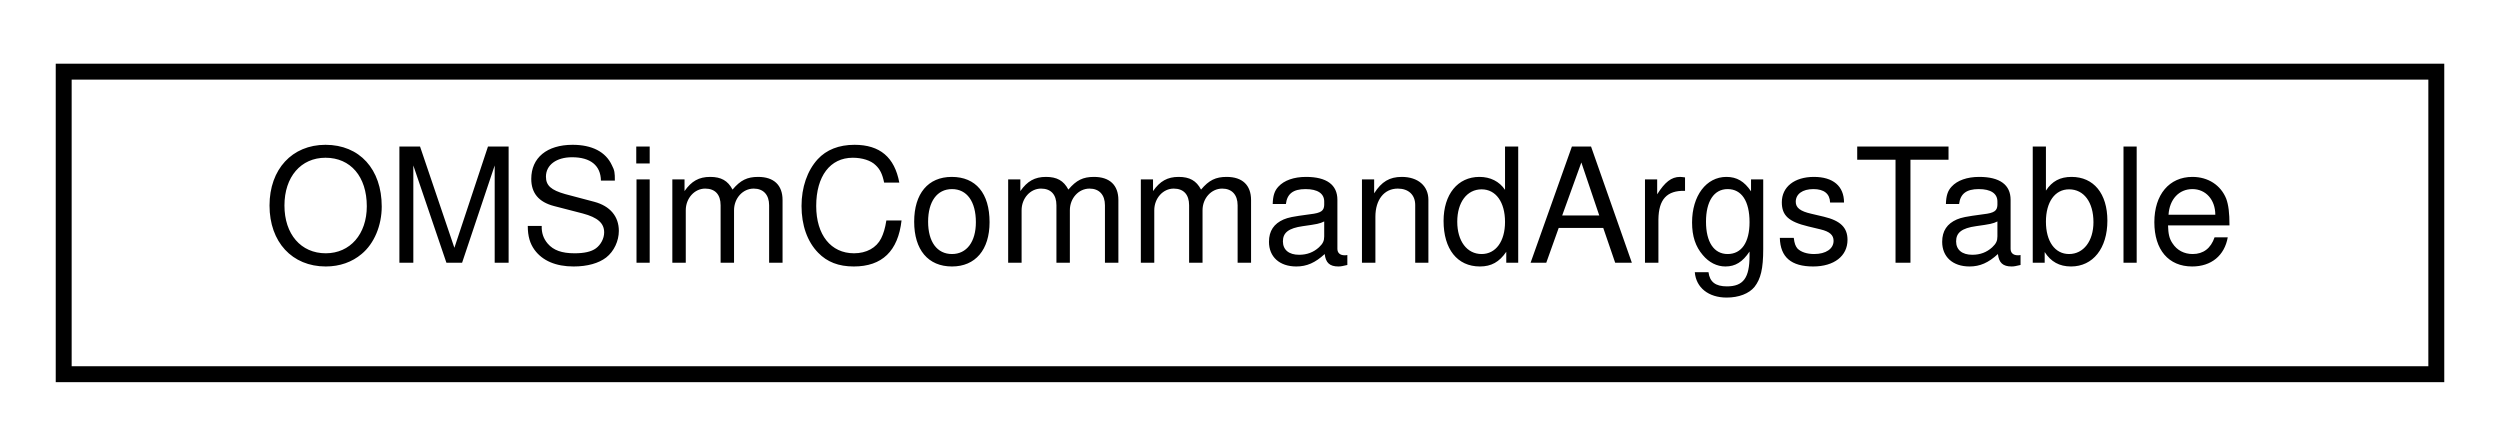
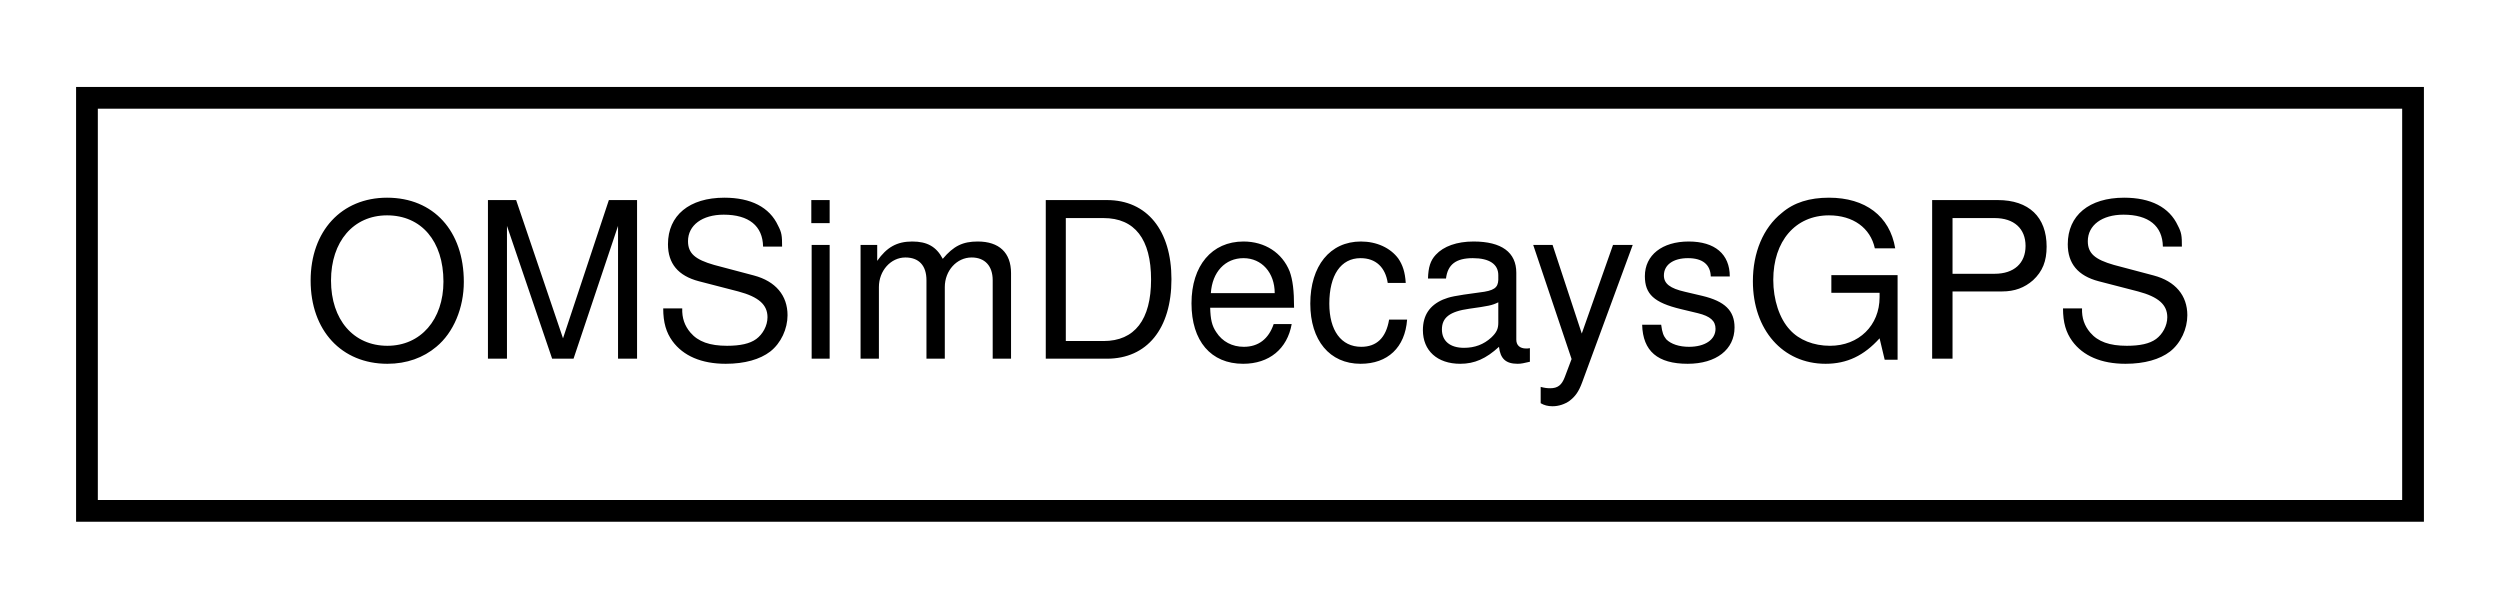
- <svg xmlns="http://www.w3.org/2000/svg" xmlns:xlink="http://www.w3.org/1999/xlink" width="157pt" height="28pt" viewBox="0.00 0.00 157.00 28.00">
+ <svg xmlns="http://www.w3.org/2000/svg" xmlns:xlink="http://www.w3.org/1999/xlink" width="115pt" height="28pt" viewBox="0.00 0.00 115.00 28.00">
  <g id="graph0" class="graph" transform="scale(1 1) rotate(0) translate(4 24)">
    <g id="node1" class="node">
      <g id="a_node1">
-         <a xlink:href="class_o_m_sim_command_args_table.html" target="_top" xlink:title="A class used to hold OMSim command arguments with global instance access.">
-           <polygon fill="none" stroke="black" points="0,-0.5 0,-19.5 149,-19.5 149,-0.5 0,-0.5" />
-           <text text-anchor="middle" x="74.5" y="-7.5" font-family="Helvetica,sans-Serif" font-size="10.00">OMSimCommandArgsTable</text>
+         <a xlink:href="class_o_m_sim_decays_g_p_s.html" target="_top" xlink:title="A class for simulating isotope decays inside the pressure vessel and PMT glass.">
+           <polygon fill="none" stroke="black" points="0,-0.5 0,-19.5 107,-19.5 107,-0.5 0,-0.5" />
+           <text text-anchor="middle" x="53.5" y="-7.5" font-family="Helvetica,sans-Serif" font-size="10.00">OMSimDecaysGPS</text>
        </a>
      </g>
    </g>
  </g>
</svg>
